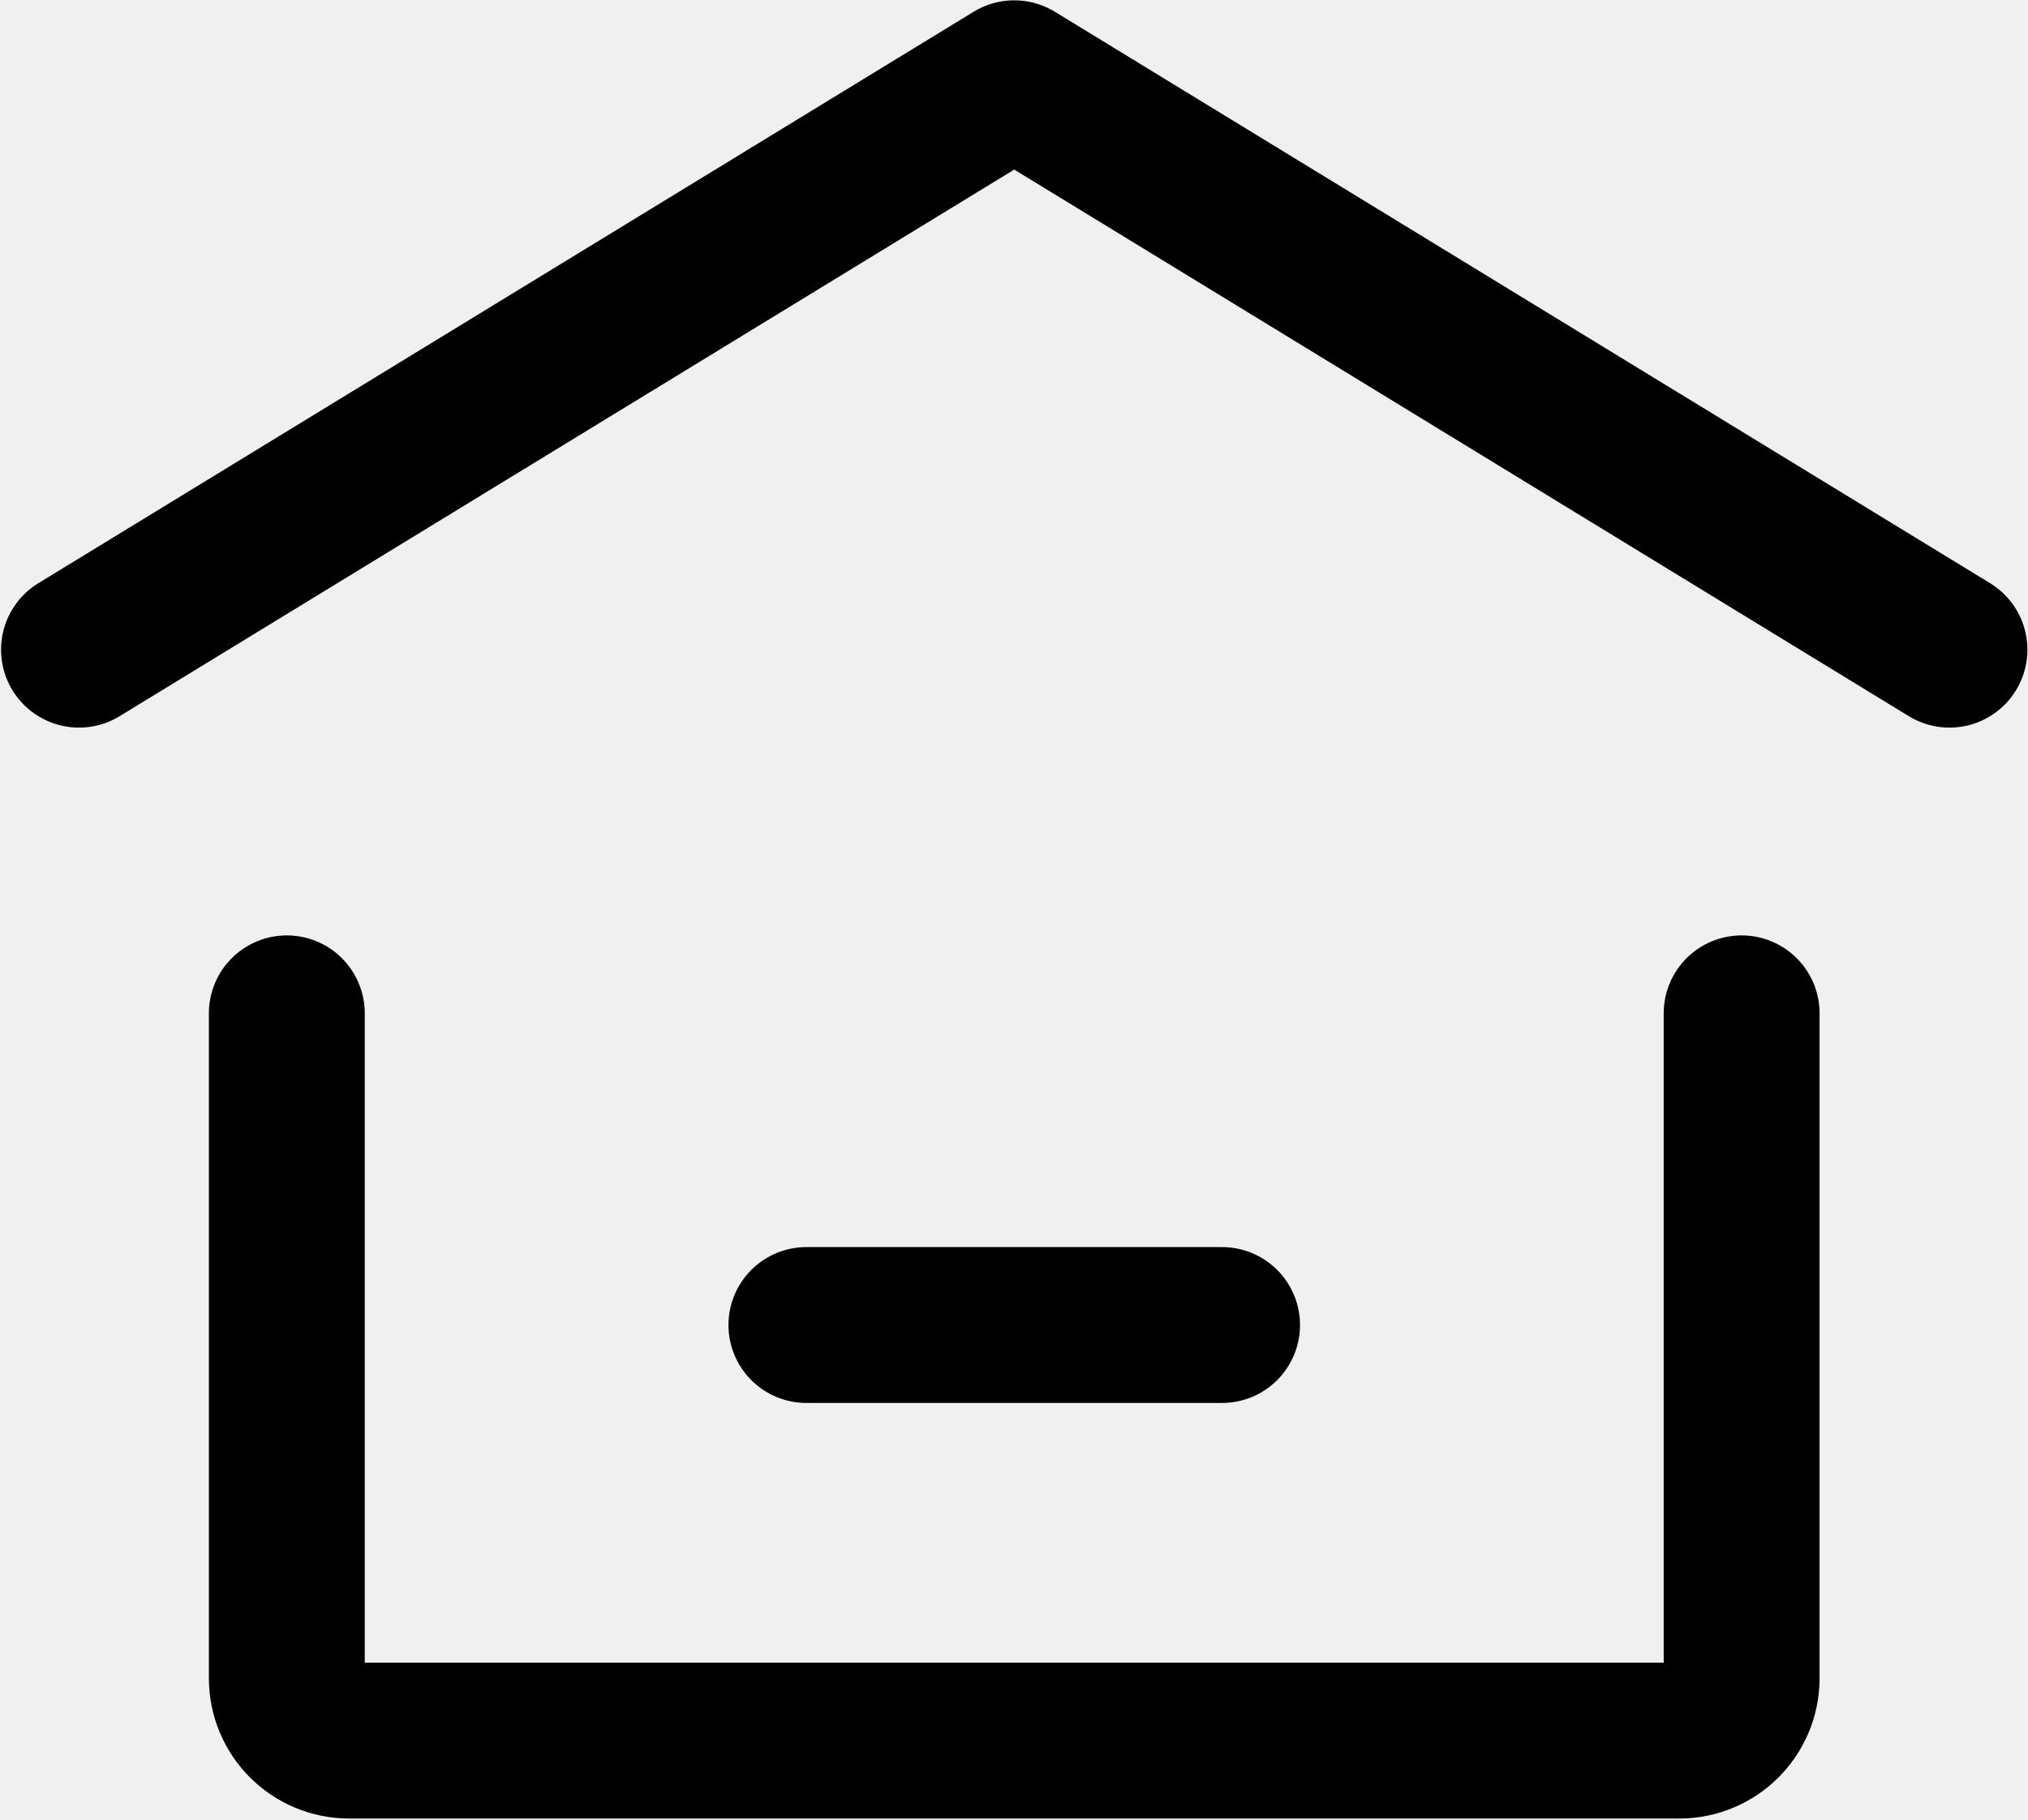
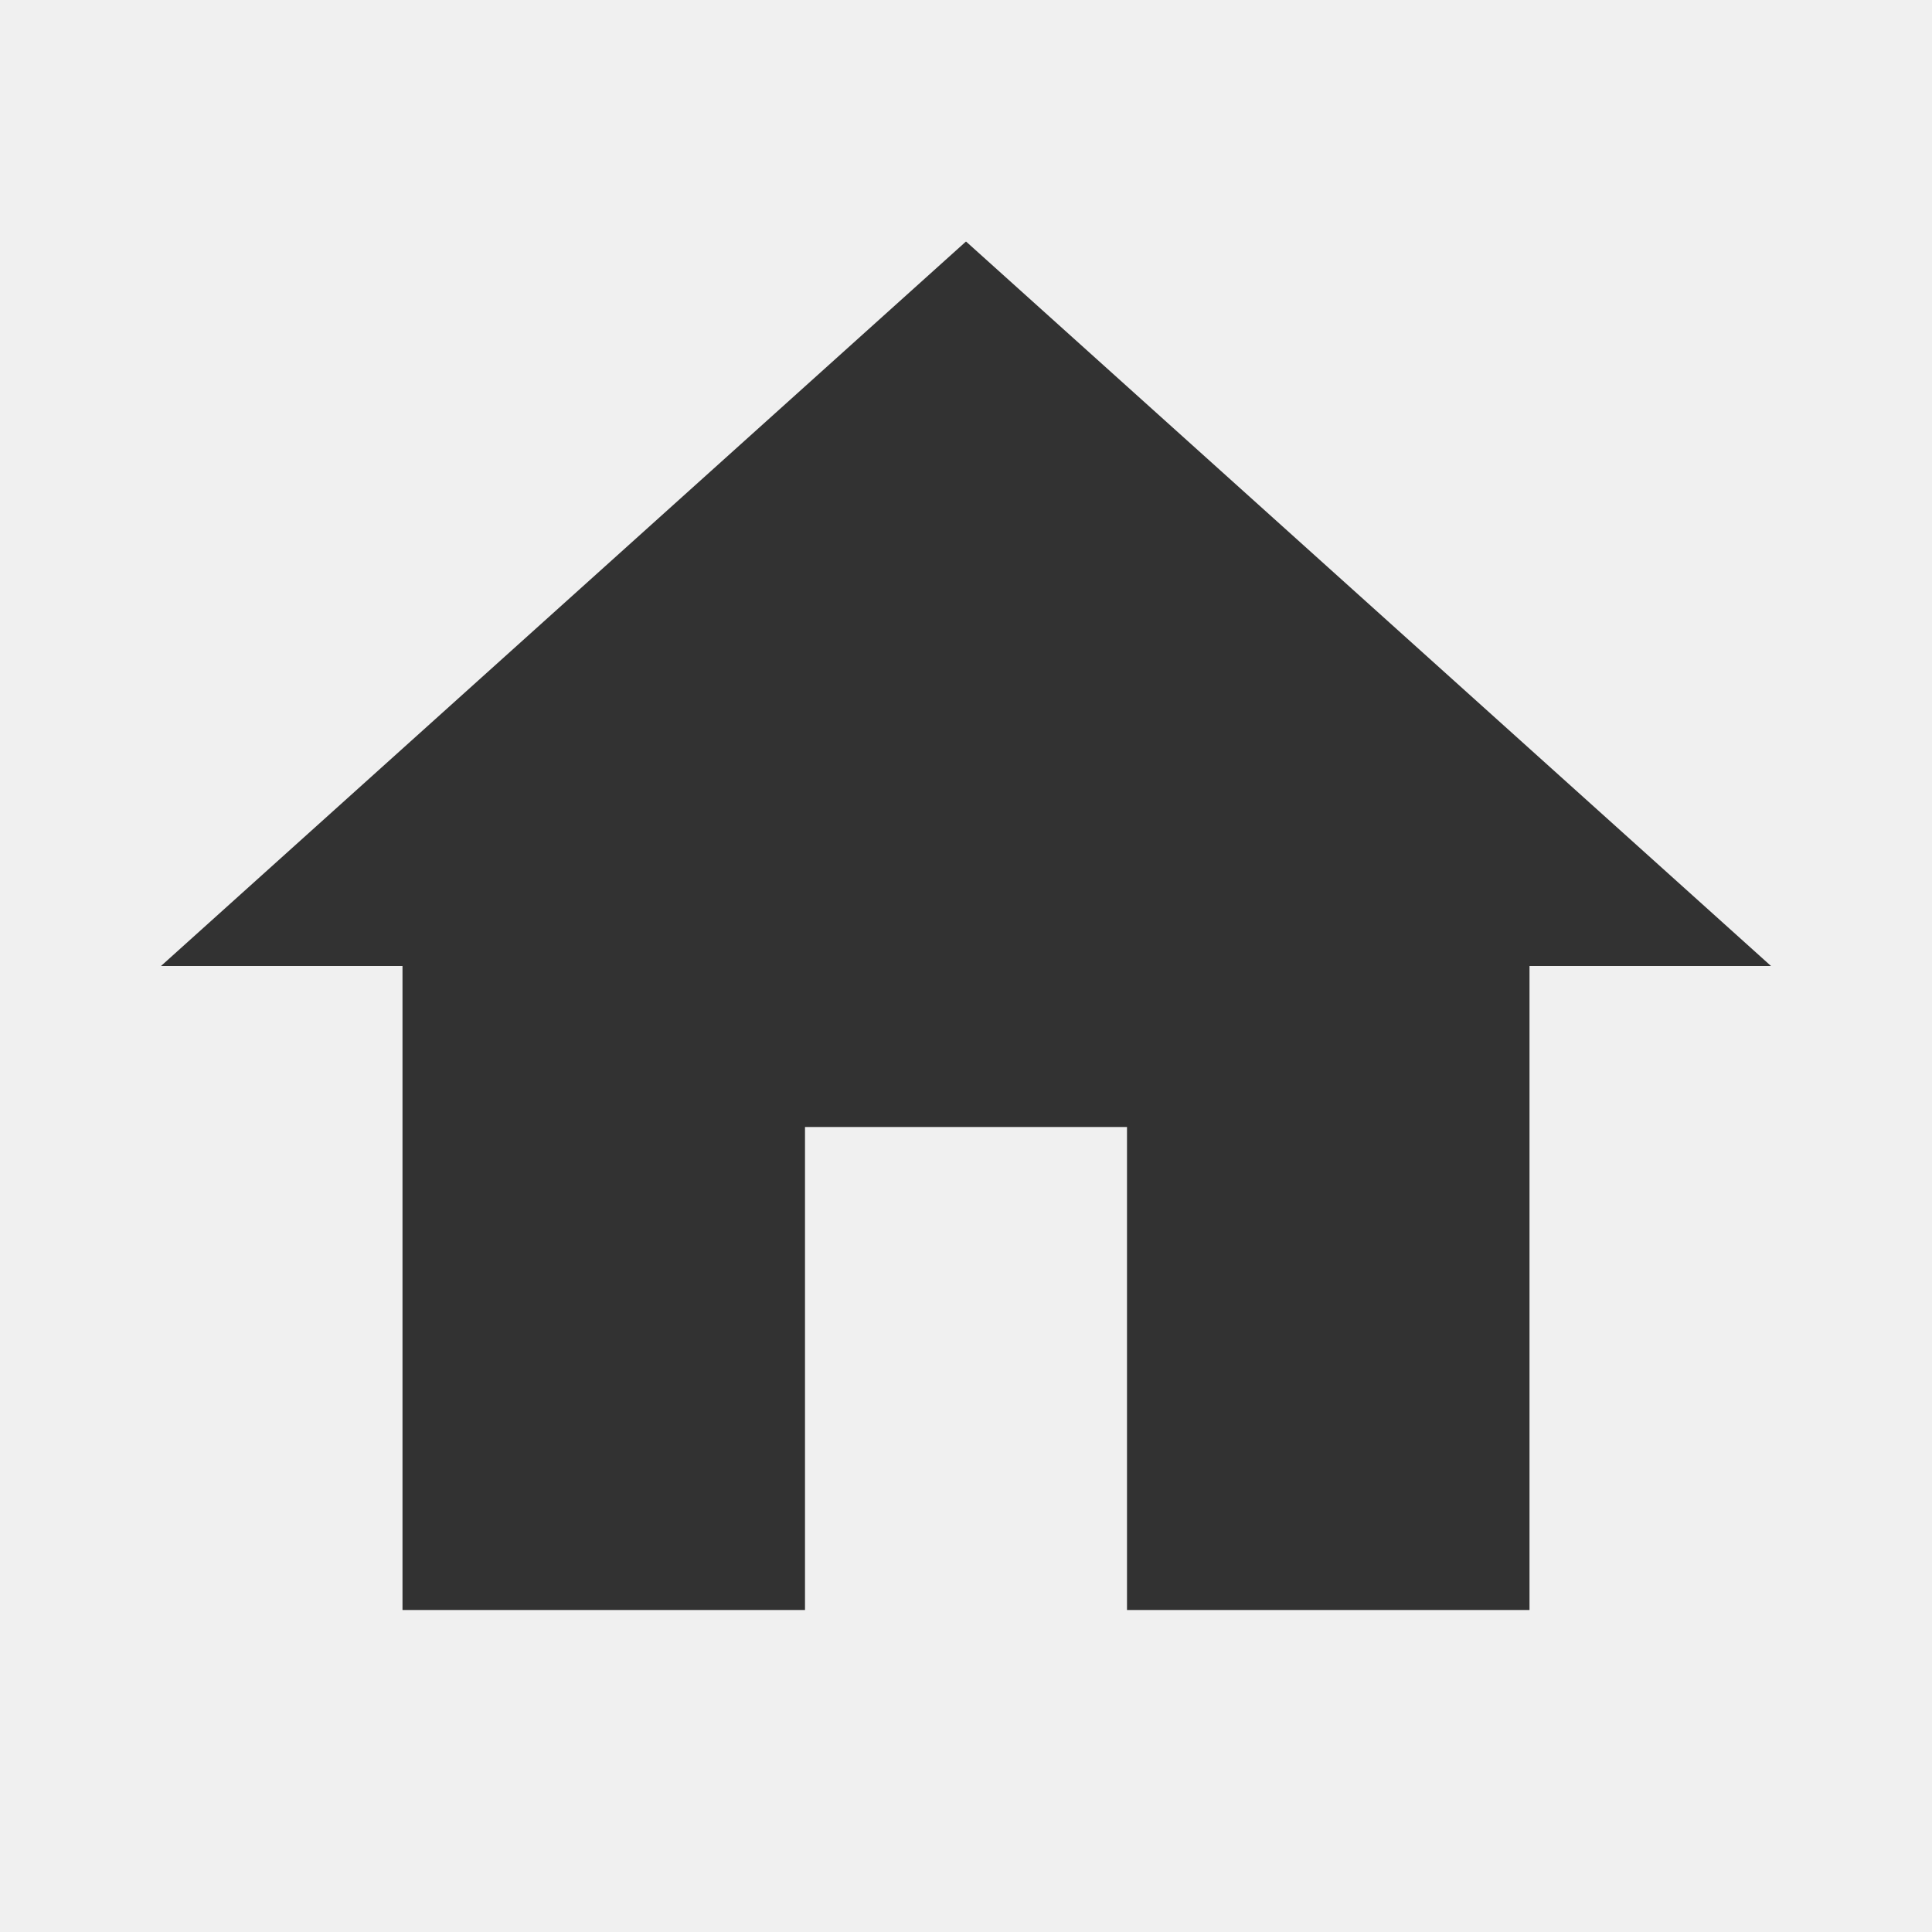
- <svg xmlns="http://www.w3.org/2000/svg" width="1335" height="1198" viewBox="0 0 1335 1198" fill="none">
-   <path d="M52 427.757L667.652 51.525L1283.3 427.757" stroke="black" stroke-width="102.609" stroke-linecap="round" stroke-linejoin="round" />
-   <path d="M1146.49 667.177V1104.97C1146.49 1127.64 1128.12 1146.02 1105.45 1146.02H229.855C207.187 1146.02 188.812 1127.64 188.812 1104.97V667.177" stroke="black" stroke-width="102.609" stroke-linecap="round" stroke-linejoin="round" />
-   <path d="M530.841 872.395H804.464" stroke="black" stroke-width="102.609" stroke-linecap="round" stroke-linejoin="round" />
+ <svg xmlns="http://www.w3.org/2000/svg" width="24" height="24" viewBox="0 0 24 24" fill="none">
+   <g clip-path="url(#clip0_6_12202)">
+     <path d="M10 20V14H14V20H19V12H22L12 3L2 12H5V20H10Z" fill="#323232" />
+   </g>
+   <defs>
+     <clipPath id="clip0_6_12202">
+       <rect width="24" height="24" fill="white" />
+     </clipPath>
+   </defs>
</svg>
